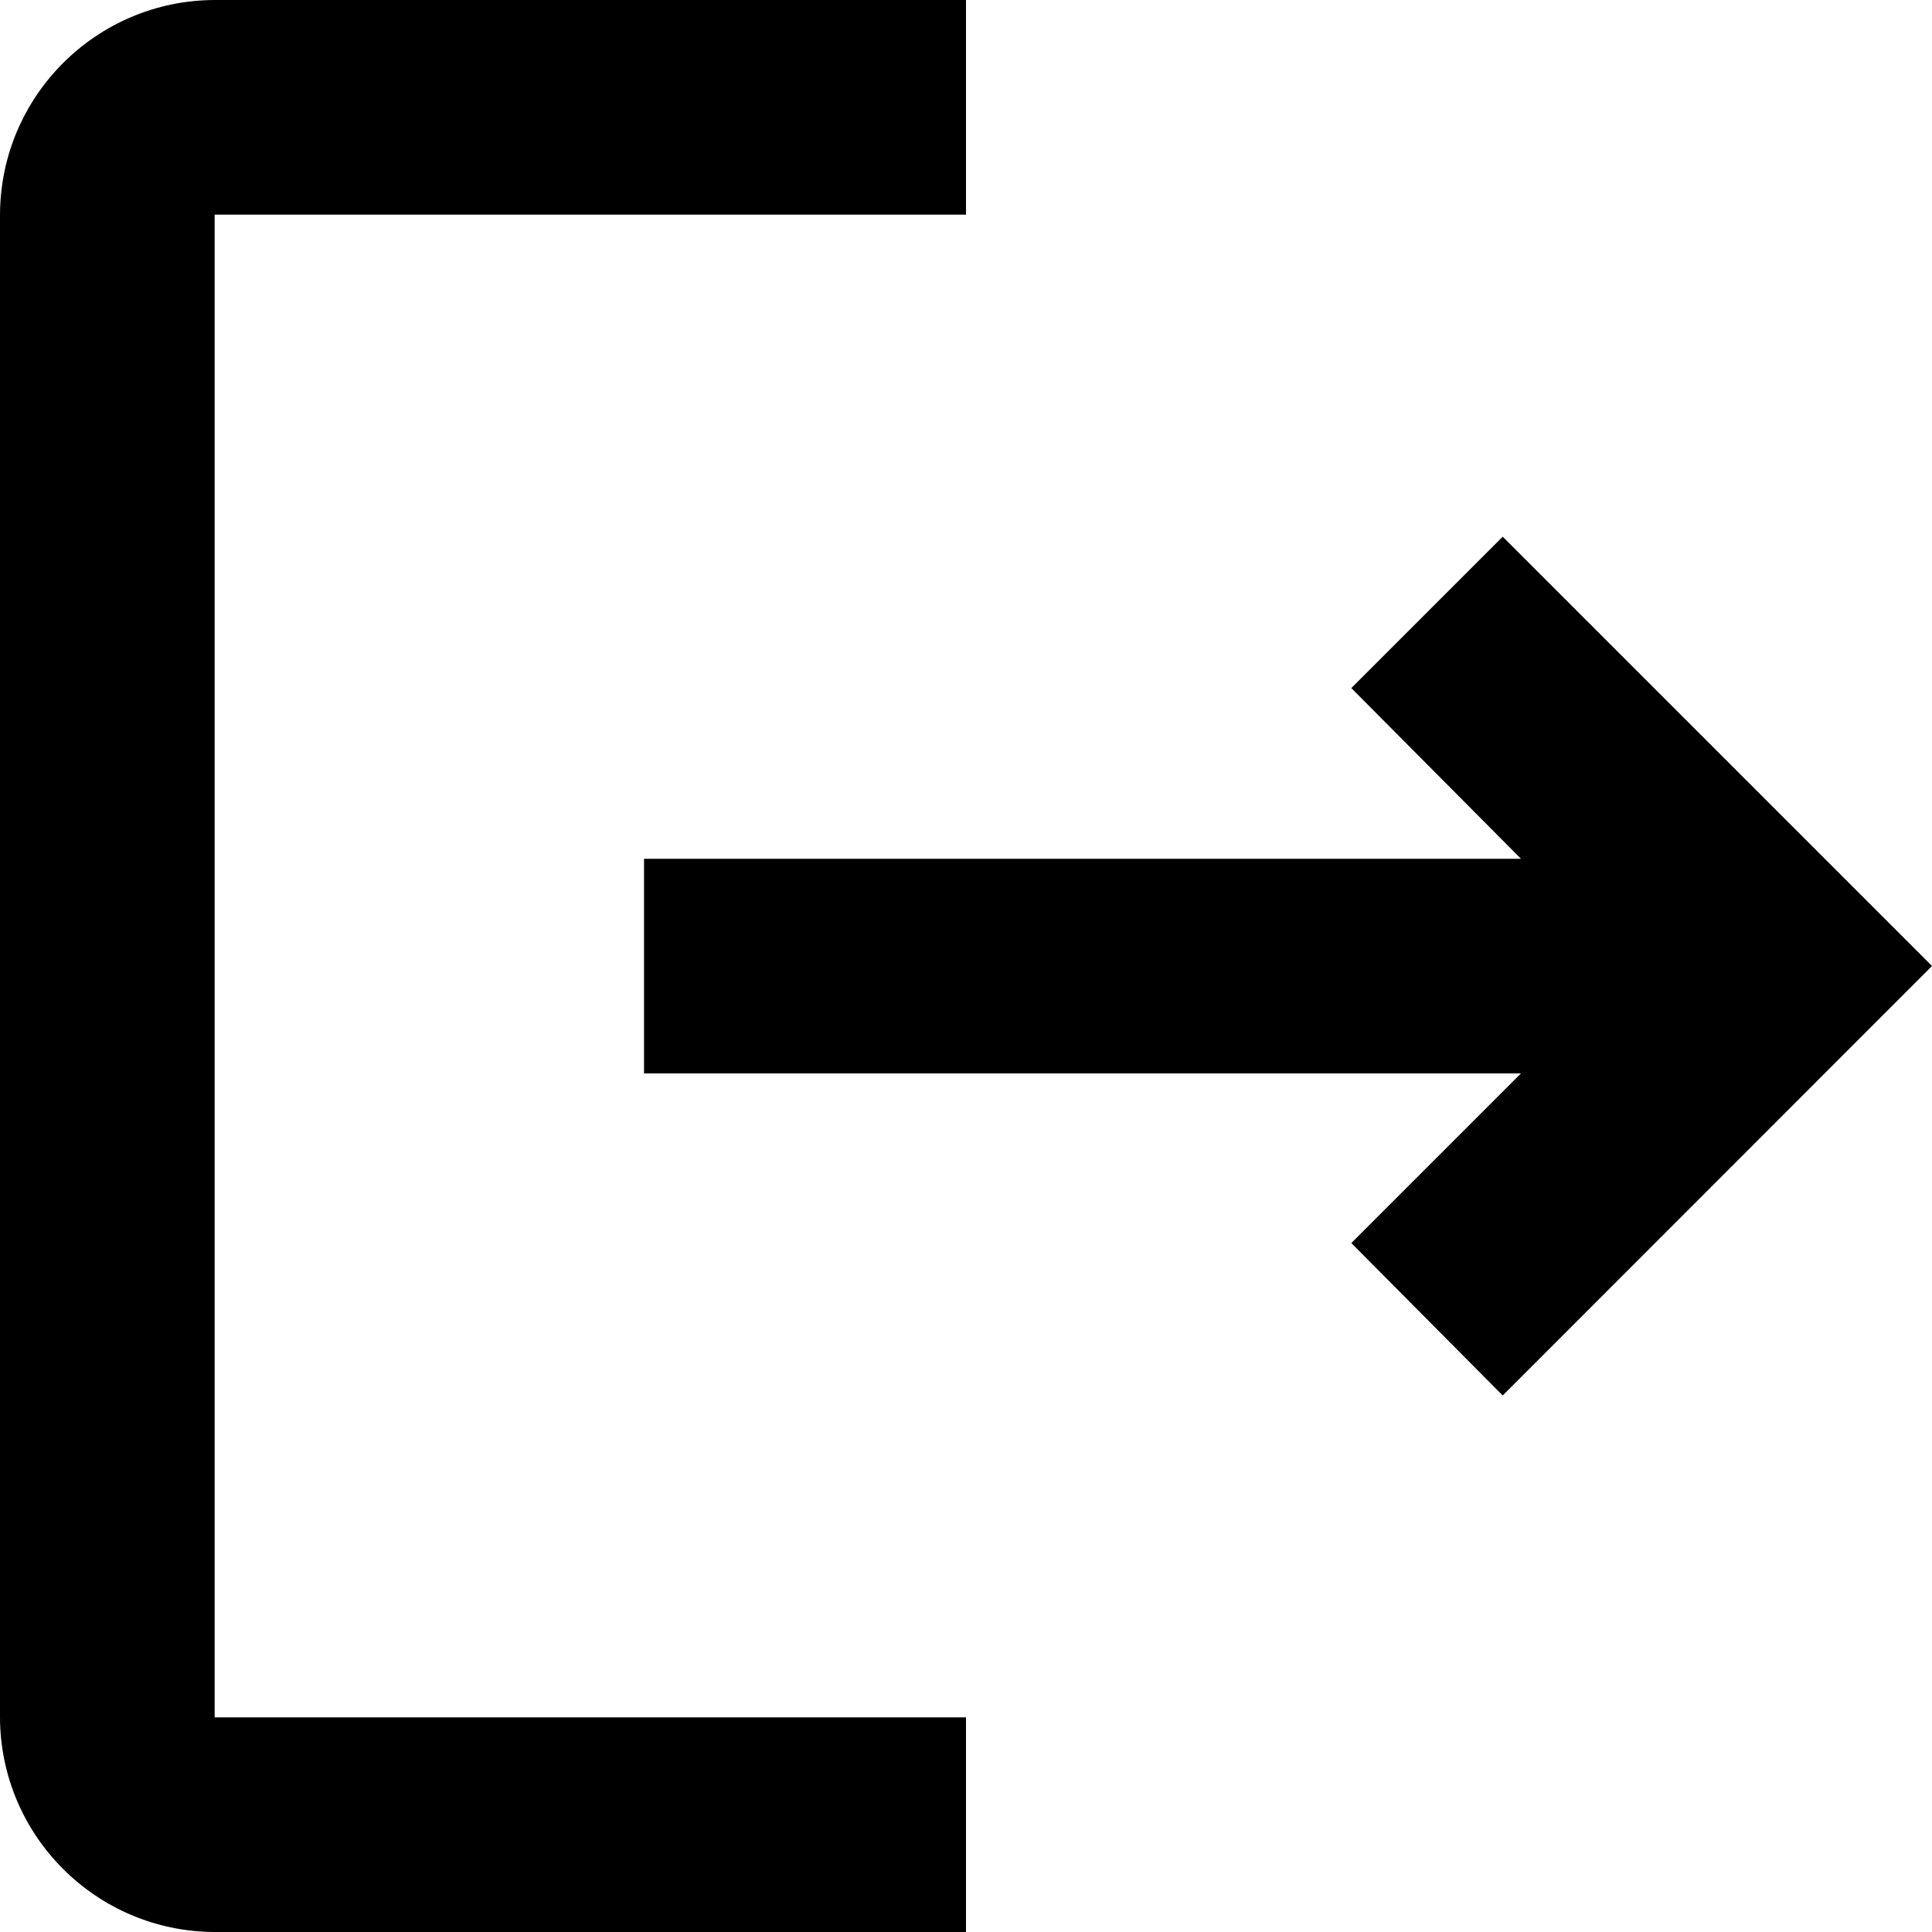
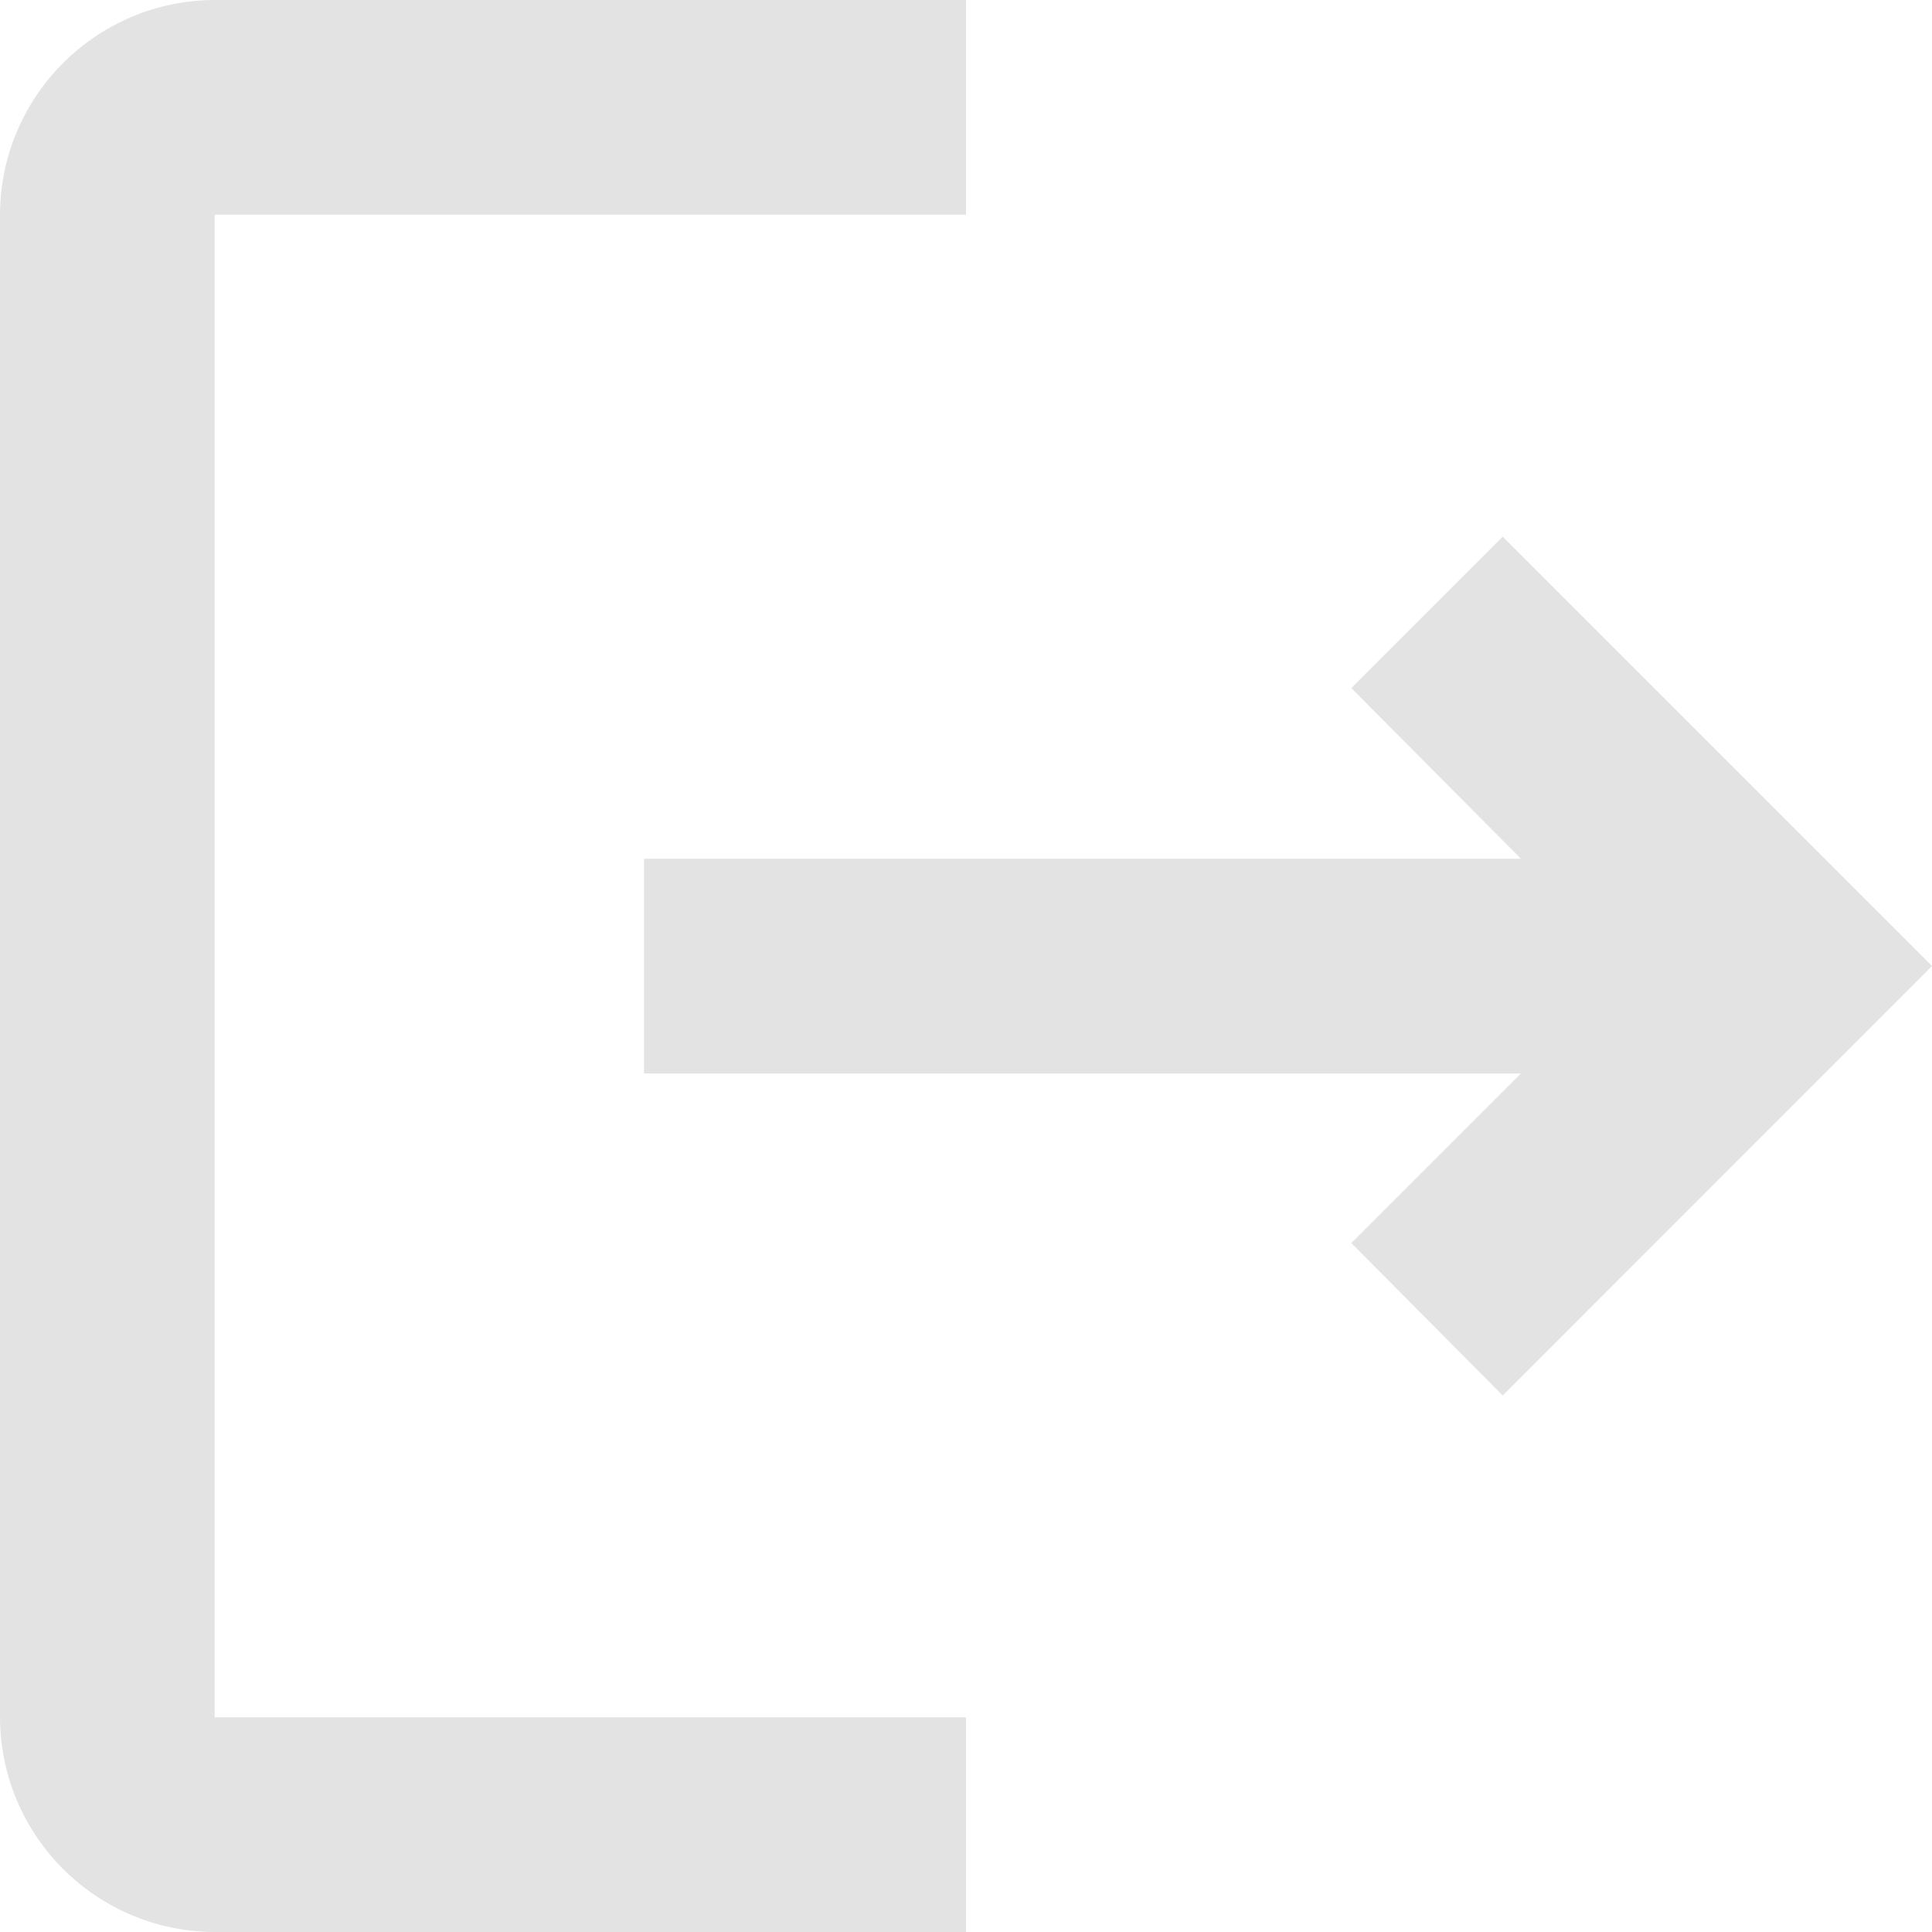
- <svg xmlns="http://www.w3.org/2000/svg" width="20" height="20" viewBox="0 0 20 20">
+ <svg xmlns="http://www.w3.org/2000/svg" width="40" height="40" viewBox="0 0 20 20" fill="#E3E3E3">
  <path id="Path_24" data-name="Path 24" d="M18.556,8.556l-1.567,1.567,1.756,1.767H9.667v2.222h9.078l-1.756,1.756,1.567,1.578L23,13ZM5.222,5.222H13V3H5.222A2.229,2.229,0,0,0,3,5.222V20.778A2.229,2.229,0,0,0,5.222,23H13V20.778H5.222Z" transform="translate(-3 -3)" />
</svg>
